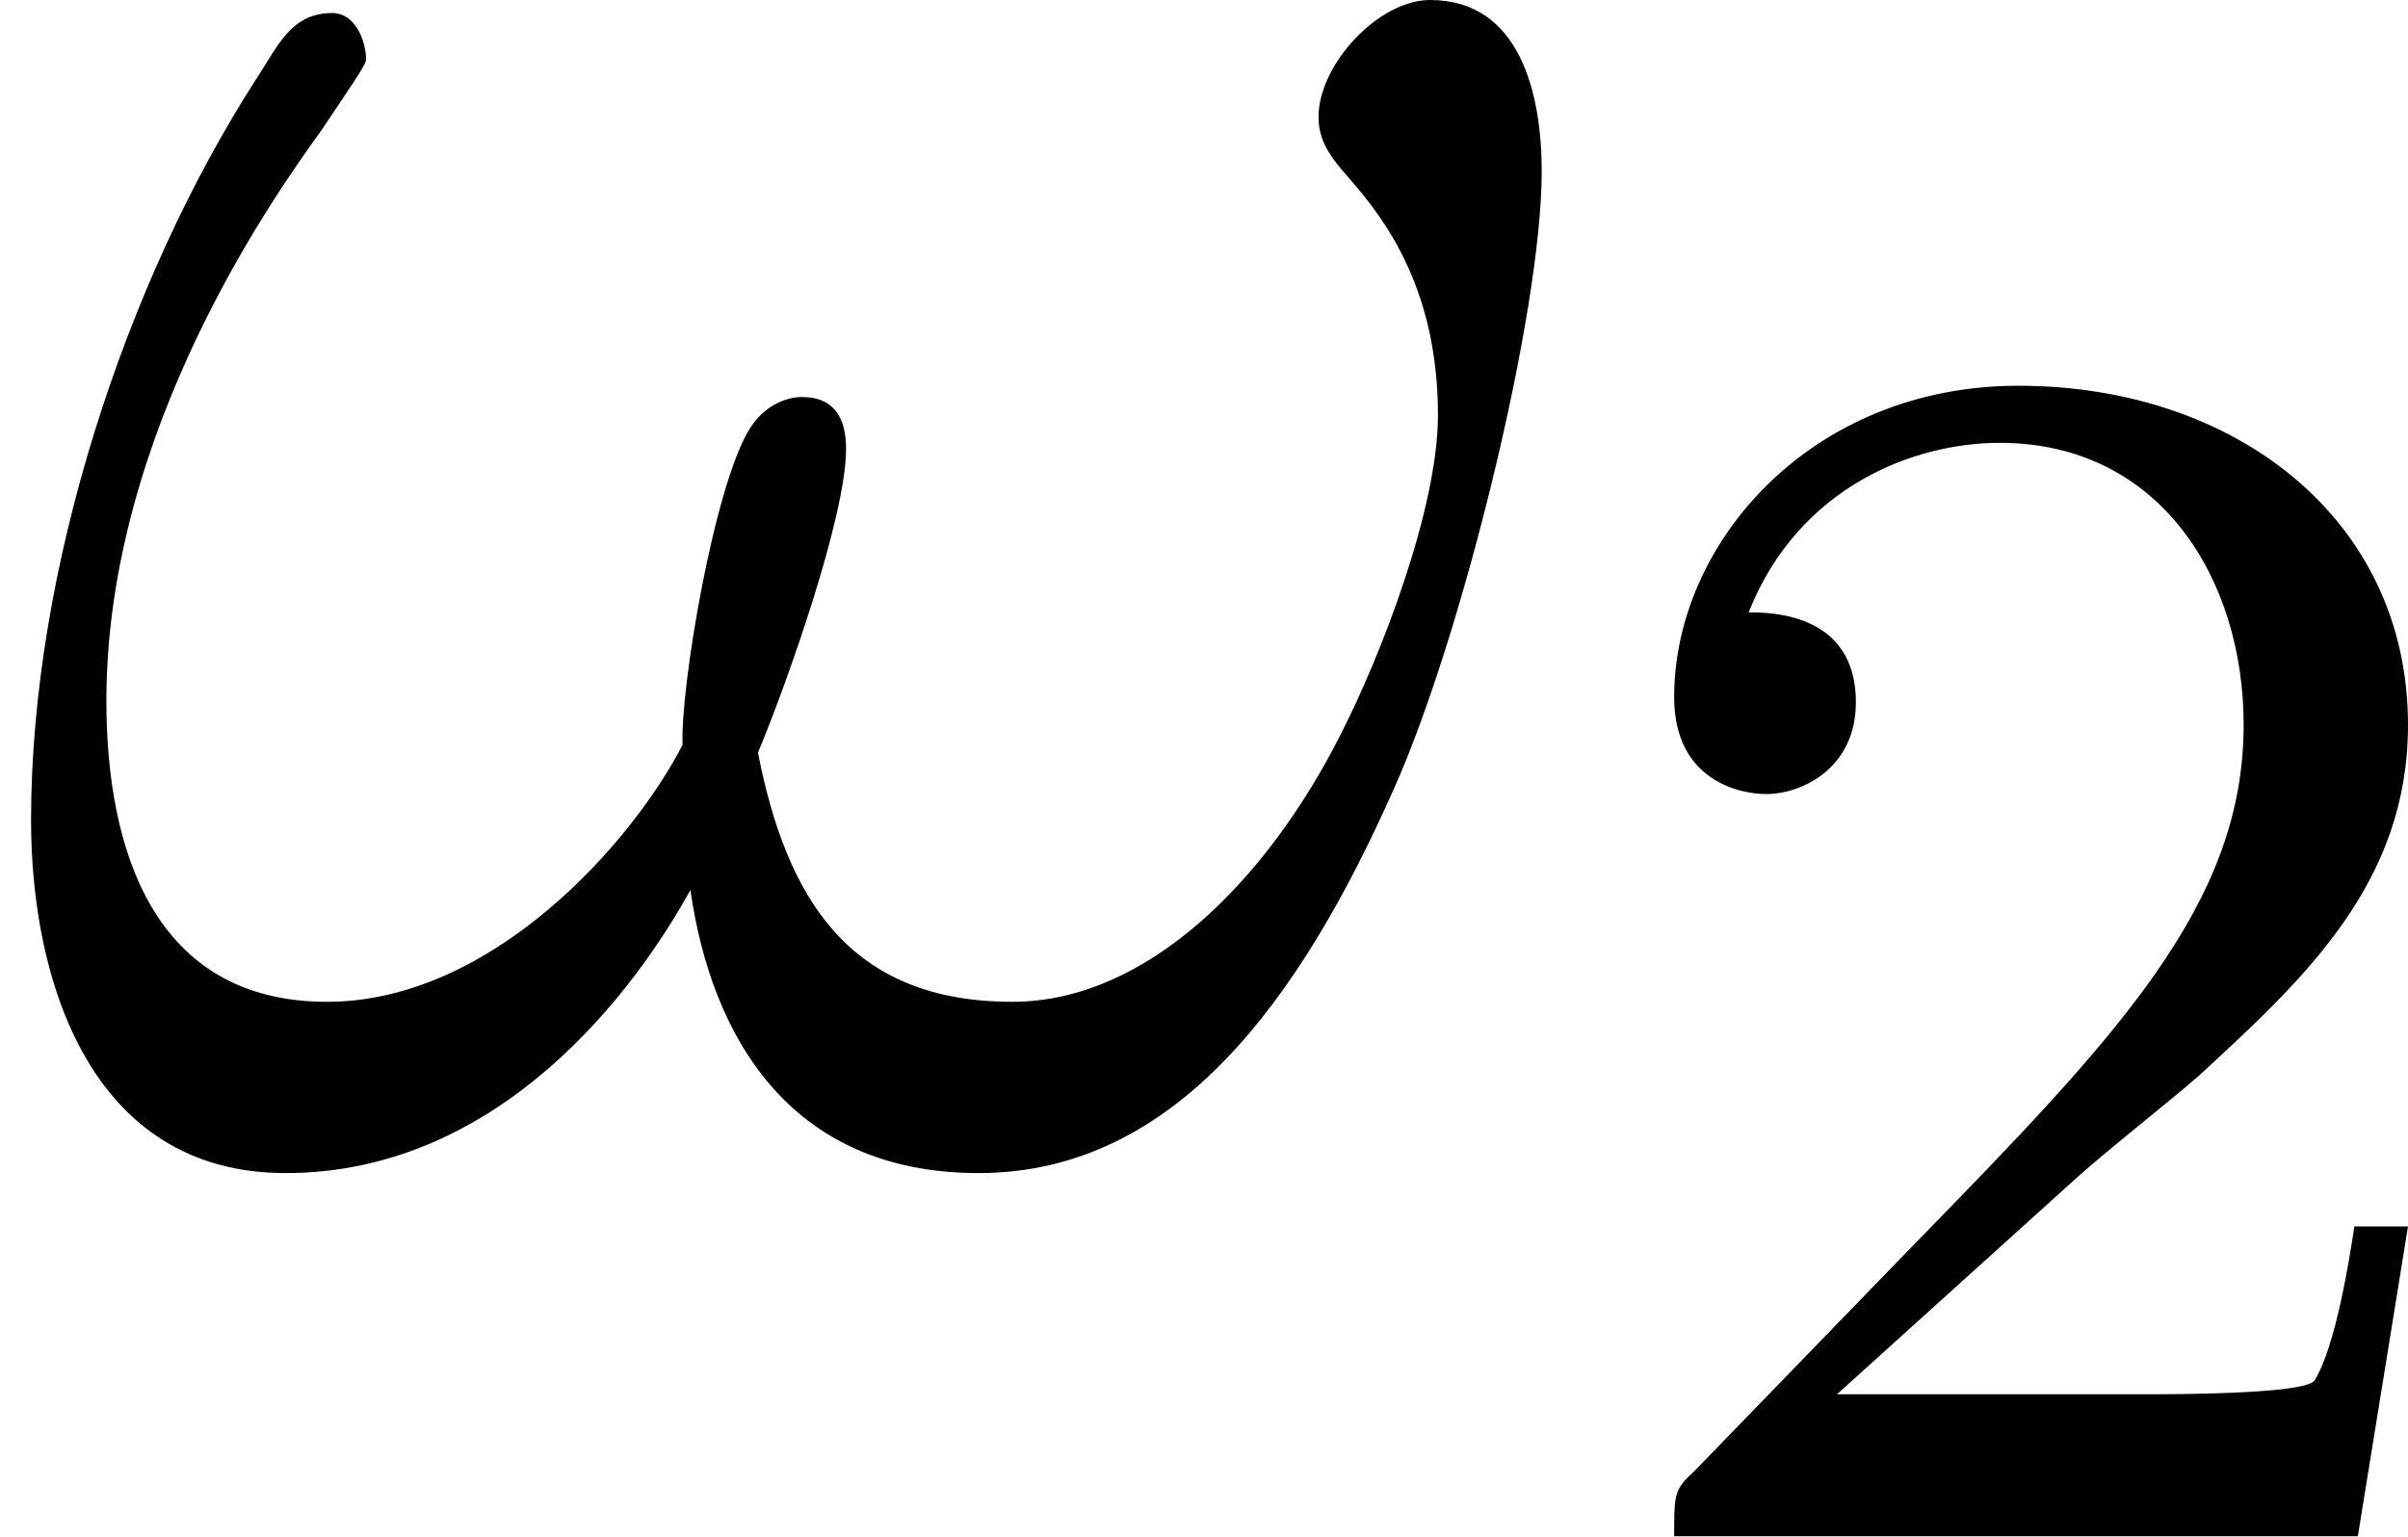
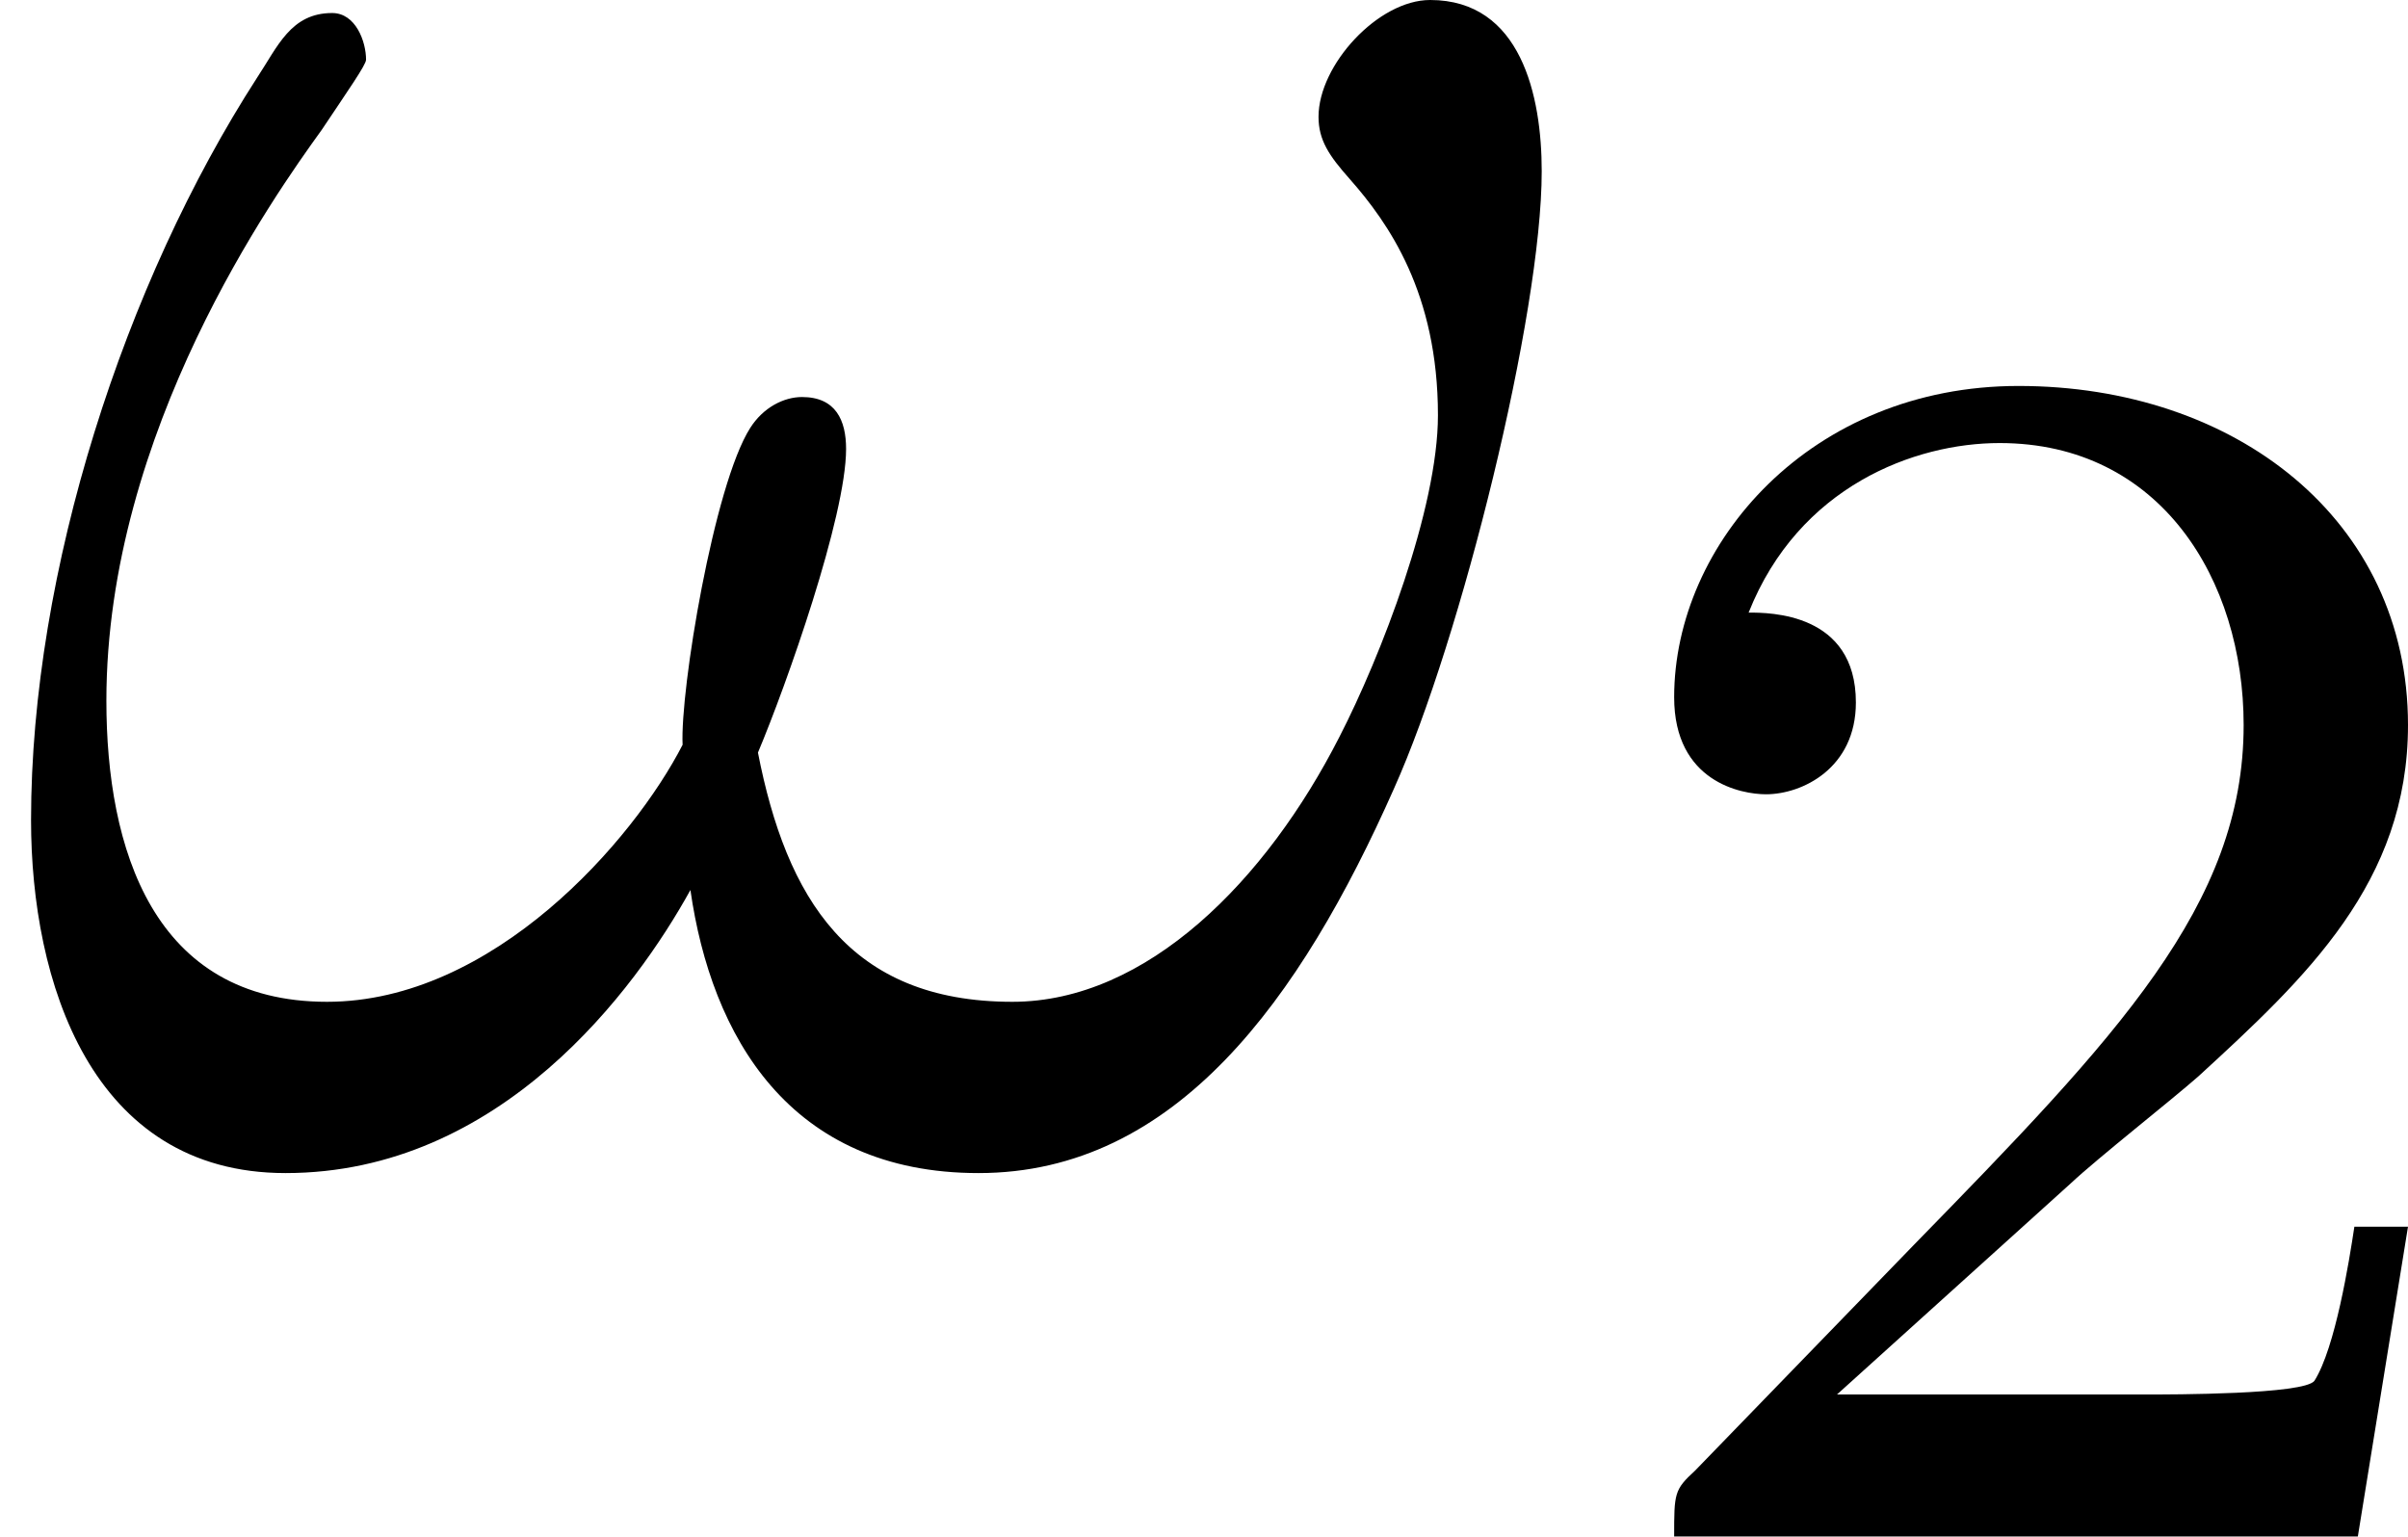
- <svg xmlns="http://www.w3.org/2000/svg" xmlns:xlink="http://www.w3.org/1999/xlink" version="1.1" width="11.091pt" height="7.077pt" viewBox="15.224 213.894 11.091 7.077">
+ <svg xmlns="http://www.w3.org/2000/svg" xmlns:xlink="http://www.w3.org/1999/xlink" version="1.1" width="11.091pt" height="7.077pt" viewBox="15.224 191.976 11.091 7.077">
  <defs>
    <path id="g10-50" d="M2.248-1.626C2.375-1.745 2.71-2.008 2.837-2.12C3.332-2.574 3.802-3.013 3.802-3.738C3.802-4.686 3.005-5.3 2.008-5.3C1.052-5.3 .422-4.575 .422-3.866C.422-3.475 .733-3.419 .845-3.419C1.012-3.419 1.259-3.539 1.259-3.842C1.259-4.256 .861-4.256 .765-4.256C.996-4.838 1.53-5.037 1.921-5.037C2.662-5.037 3.045-4.407 3.045-3.738C3.045-2.909 2.463-2.303 1.522-1.339L.518-.303C.422-.215 .422-.199 .422 0H3.571L3.802-1.427H3.555C3.531-1.267 3.467-.869 3.371-.717C3.324-.654 2.718-.654 2.59-.654H1.172L2.248-1.626Z" />
    <path id="g9-33" d="M7.101-4.495C7.101-4.842 7.006-5.284 6.587-5.284C6.348-5.284 6.073-4.985 6.073-4.746C6.073-4.639 6.121-4.567 6.217-4.459C6.396-4.256 6.623-3.933 6.623-3.371C6.623-2.941 6.36-2.26 6.169-1.889C5.834-1.231 5.284-.669 4.663-.669C3.909-.669 3.622-1.148 3.491-1.817C3.622-2.128 3.897-2.905 3.897-3.216C3.897-3.347 3.85-3.455 3.694-3.455C3.61-3.455 3.515-3.407 3.455-3.312C3.288-3.049 3.132-2.104 3.144-1.853C2.917-1.411 2.271-.669 1.506-.669C.705-.669 .49-1.375 .49-2.056C.49-3.3 1.267-4.388 1.482-4.686C1.602-4.866 1.686-4.985 1.686-5.009C1.686-5.093 1.638-5.224 1.53-5.224C1.339-5.224 1.279-5.069 1.184-4.926C.574-3.981 .143-2.654 .143-1.506C.143-.765 .418 .12 1.315 .12C2.307 .12 2.929-.729 3.18-1.184C3.276-.514 3.634 .12 4.507 .12C5.416 .12 5.99-.681 6.42-1.65C6.731-2.343 7.101-3.838 7.101-4.495Z" />
  </defs>
  <g id="page1">
-     <use x="15.224" y="219.178" xlink:href="#g9-33" />
-     <use x="22.513" y="220.971" xlink:href="#g10-50" />
+     <use x="15.224" y="197.26" xlink:href="#g9-33" />
+     <use x="22.513" y="199.054" xlink:href="#g10-50" />
  </g>
</svg>
